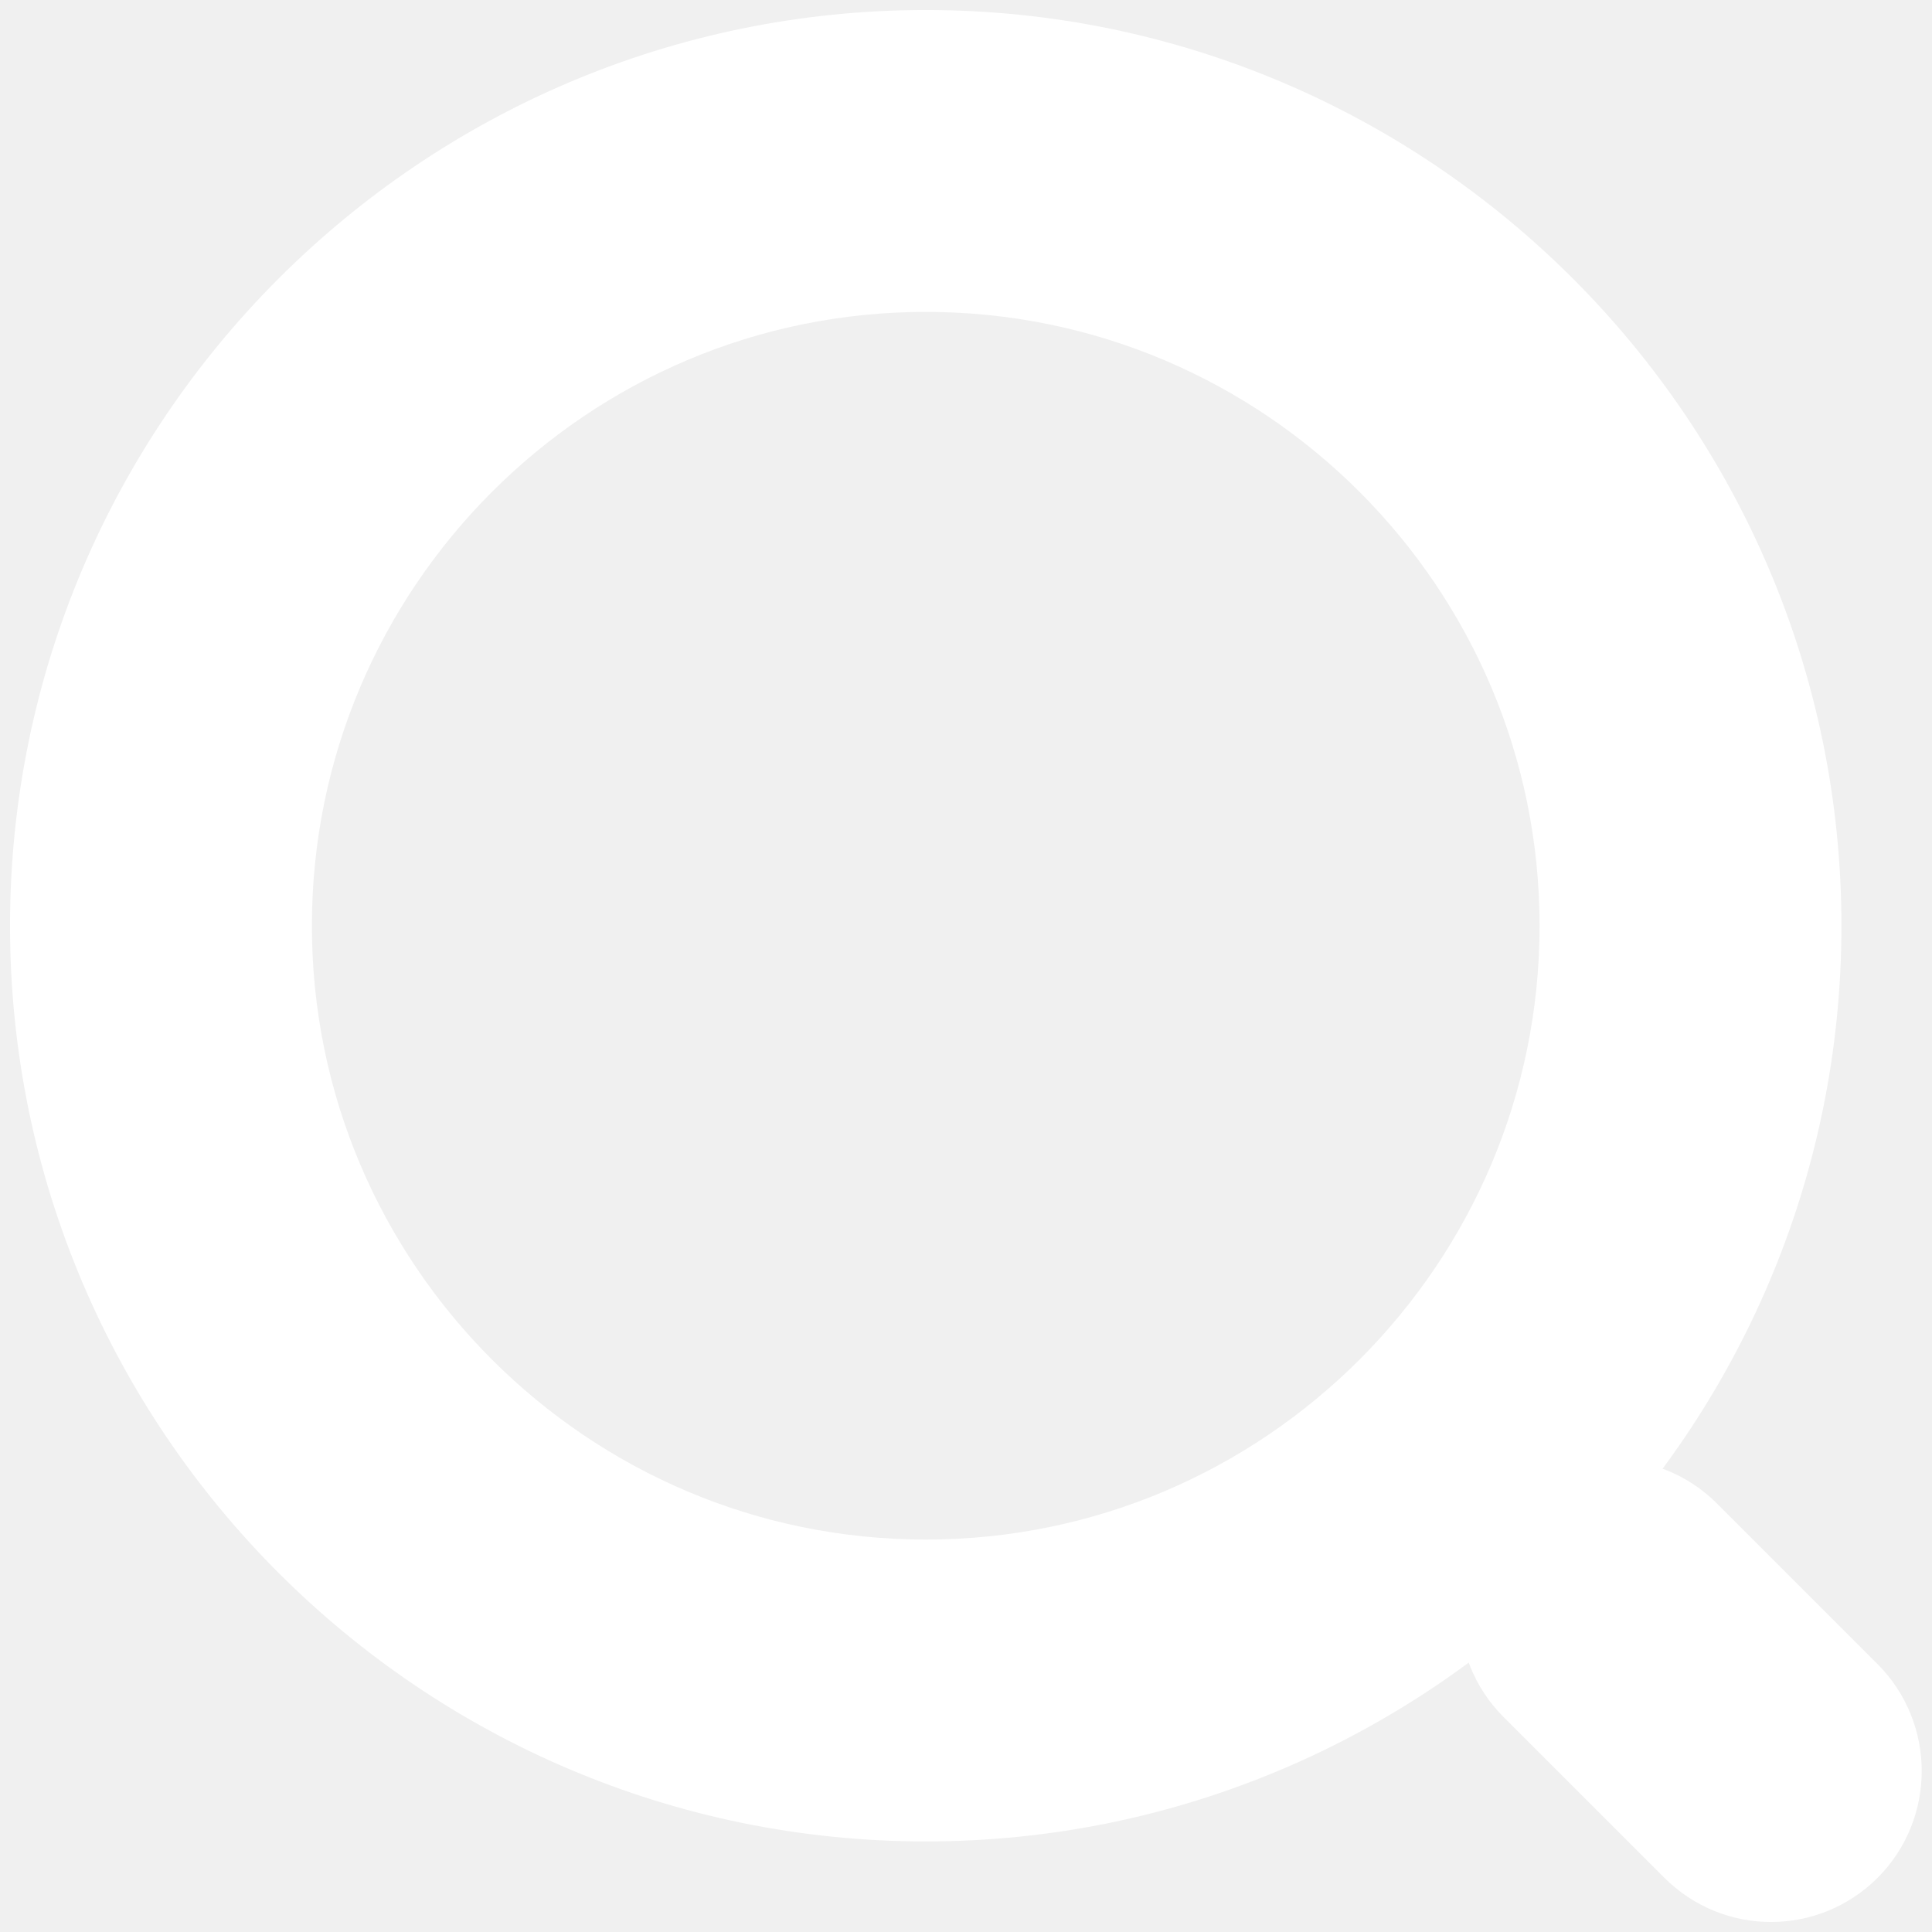
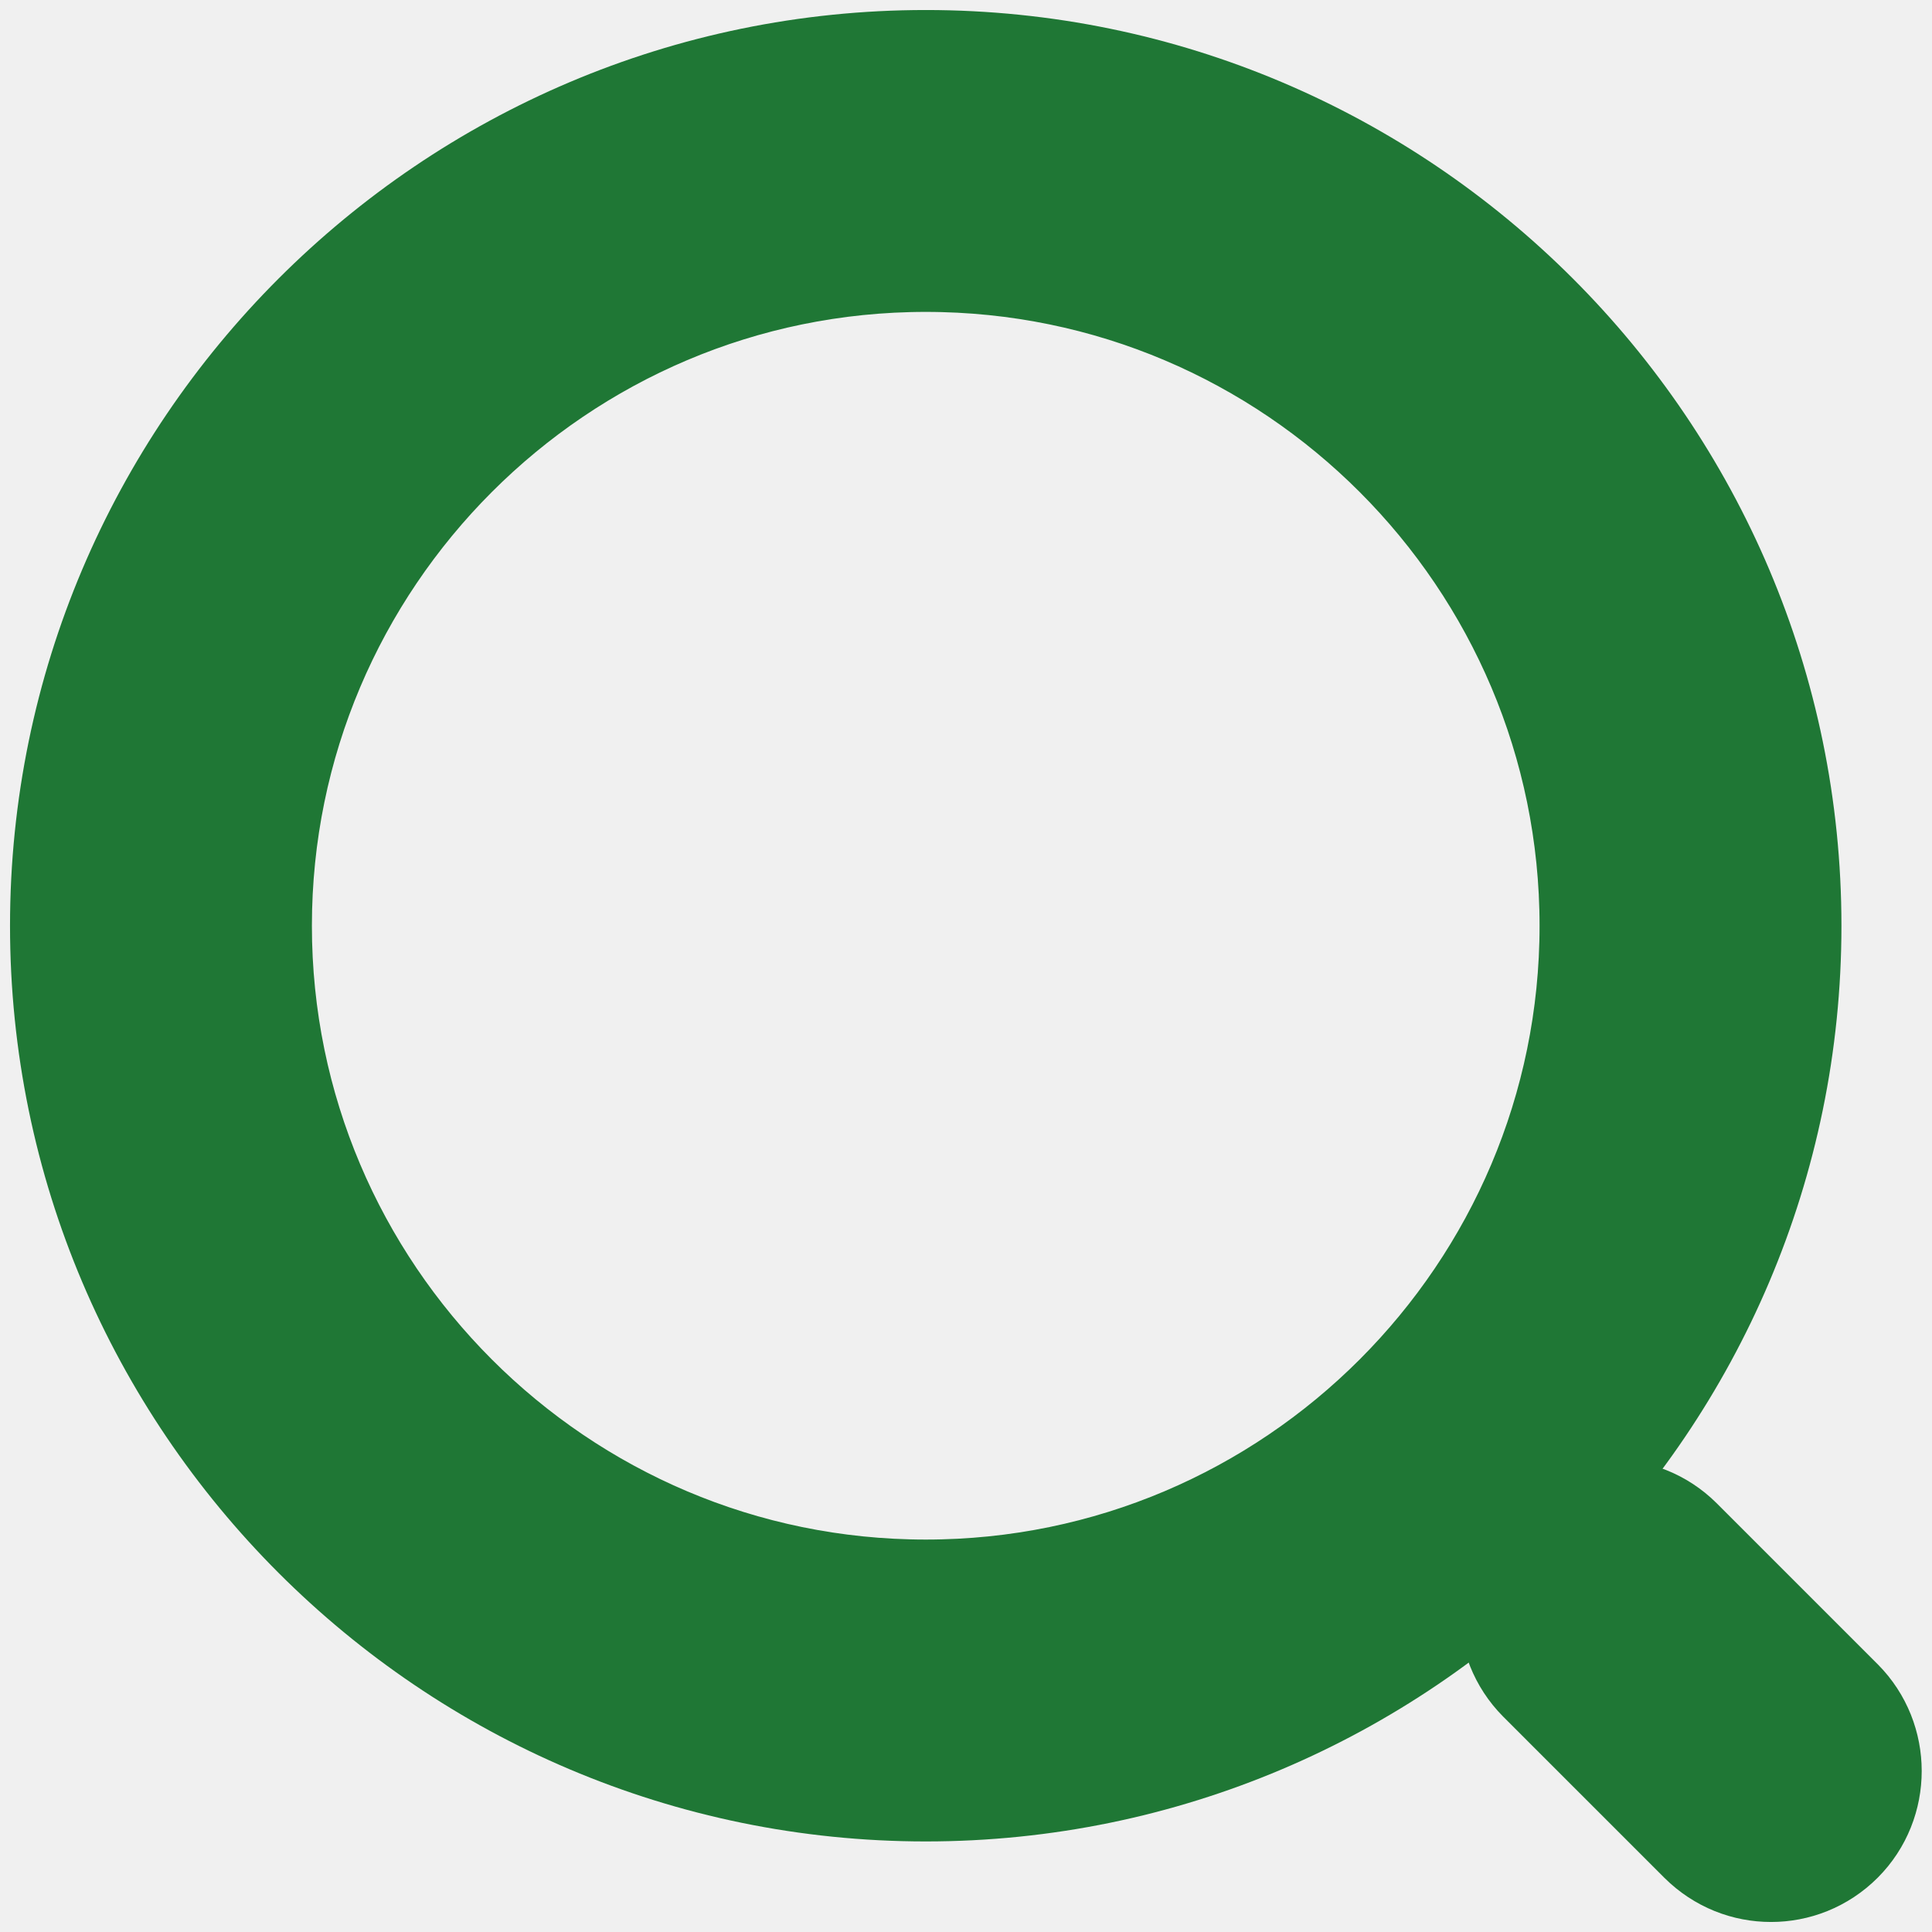
<svg xmlns="http://www.w3.org/2000/svg" width="16" height="16" viewBox="0 0 16 16" fill="none">
  <g clip-path="url(#clip0_132_754)">
-     <path d="M7.667 14.5C3.9 14.5 0.833 11.433 0.833 7.667C0.833 3.9 3.9 0.833 7.667 0.833C11.433 0.833 14.5 3.9 14.5 7.667C14.5 11.433 11.433 14.5 7.667 14.5ZM7.667 1.833C4.447 1.833 1.833 4.453 1.833 7.667C1.833 10.88 4.447 13.5 7.667 13.5C10.887 13.5 13.5 10.88 13.5 7.667C13.5 4.453 10.887 1.833 7.667 1.833Z" fill="white" stroke="white" stroke-width="1.5" />
-     <path d="M14.667 15.167C14.54 15.167 14.414 15.12 14.313 15.02L12.98 13.687C12.787 13.493 12.787 13.173 12.98 12.98C13.174 12.787 13.493 12.787 13.687 12.98L15.02 14.313C15.213 14.507 15.213 14.827 15.02 15.02C14.92 15.12 14.793 15.167 14.667 15.167Z" fill="white" stroke="white" stroke-width="1.5" />
+     <path d="M7.667 14.5C3.9 14.5 0.833 11.433 0.833 7.667C0.833 3.9 3.9 0.833 7.667 0.833C11.433 0.833 14.5 3.9 14.5 7.667C14.5 11.433 11.433 14.5 7.667 14.5ZM7.667 1.833C4.447 1.833 1.833 4.453 1.833 7.667C1.833 10.88 4.447 13.5 7.667 13.5C10.887 13.5 13.5 10.88 13.5 7.667C13.5 4.453 10.887 1.833 7.667 1.833Z" fill="#1F7735" stroke="#1F7735" stroke-width="1.5" />
+     <path d="M14.667 15.167C14.54 15.167 14.414 15.12 14.313 15.02L12.98 13.687C12.787 13.493 12.787 13.173 12.98 12.98C13.174 12.787 13.493 12.787 13.687 12.98L15.02 14.313C15.213 14.507 15.213 14.827 15.02 15.02C14.92 15.12 14.793 15.167 14.667 15.167Z" fill="#1F7735" stroke="#1F7735" stroke-width="1.5" />
  </g>
  <defs>
    <clipPath id="clip0_132_754">
-       <rect width="16" height="16" fill="white" />
+       <rect width="16" height="16" fill="#1F7735" />
    </clipPath>
  </defs>
</svg>
